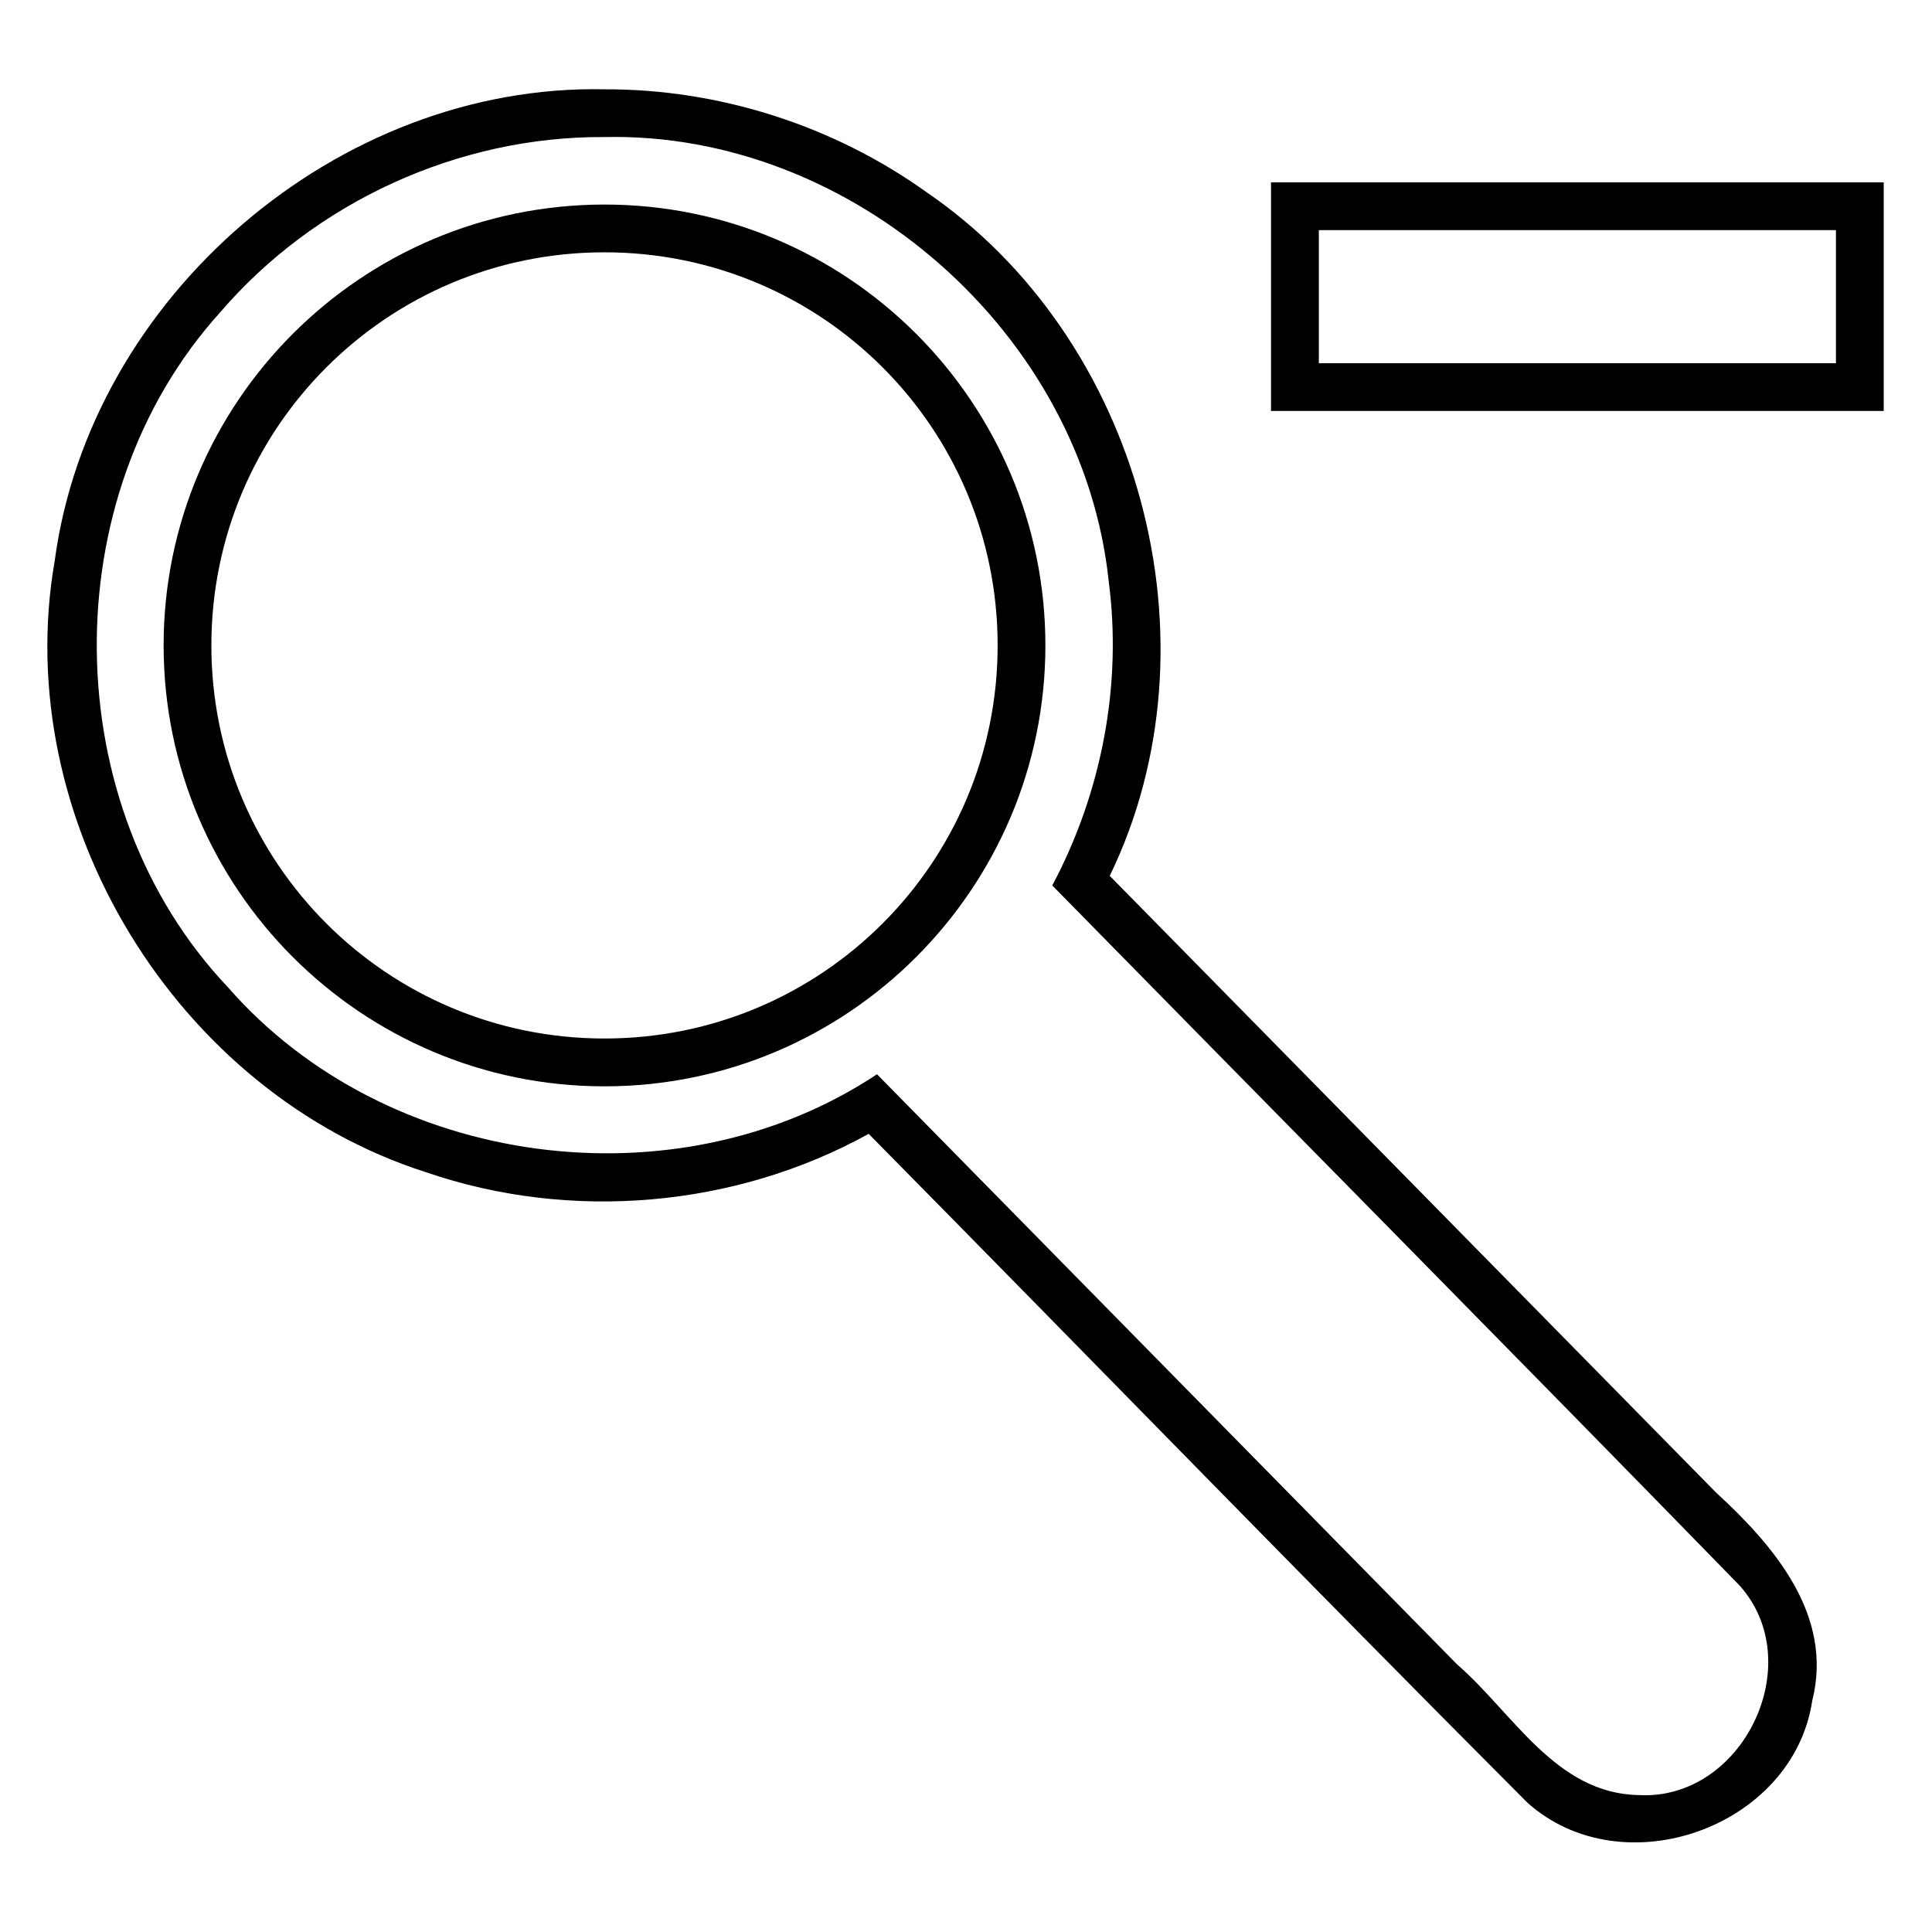
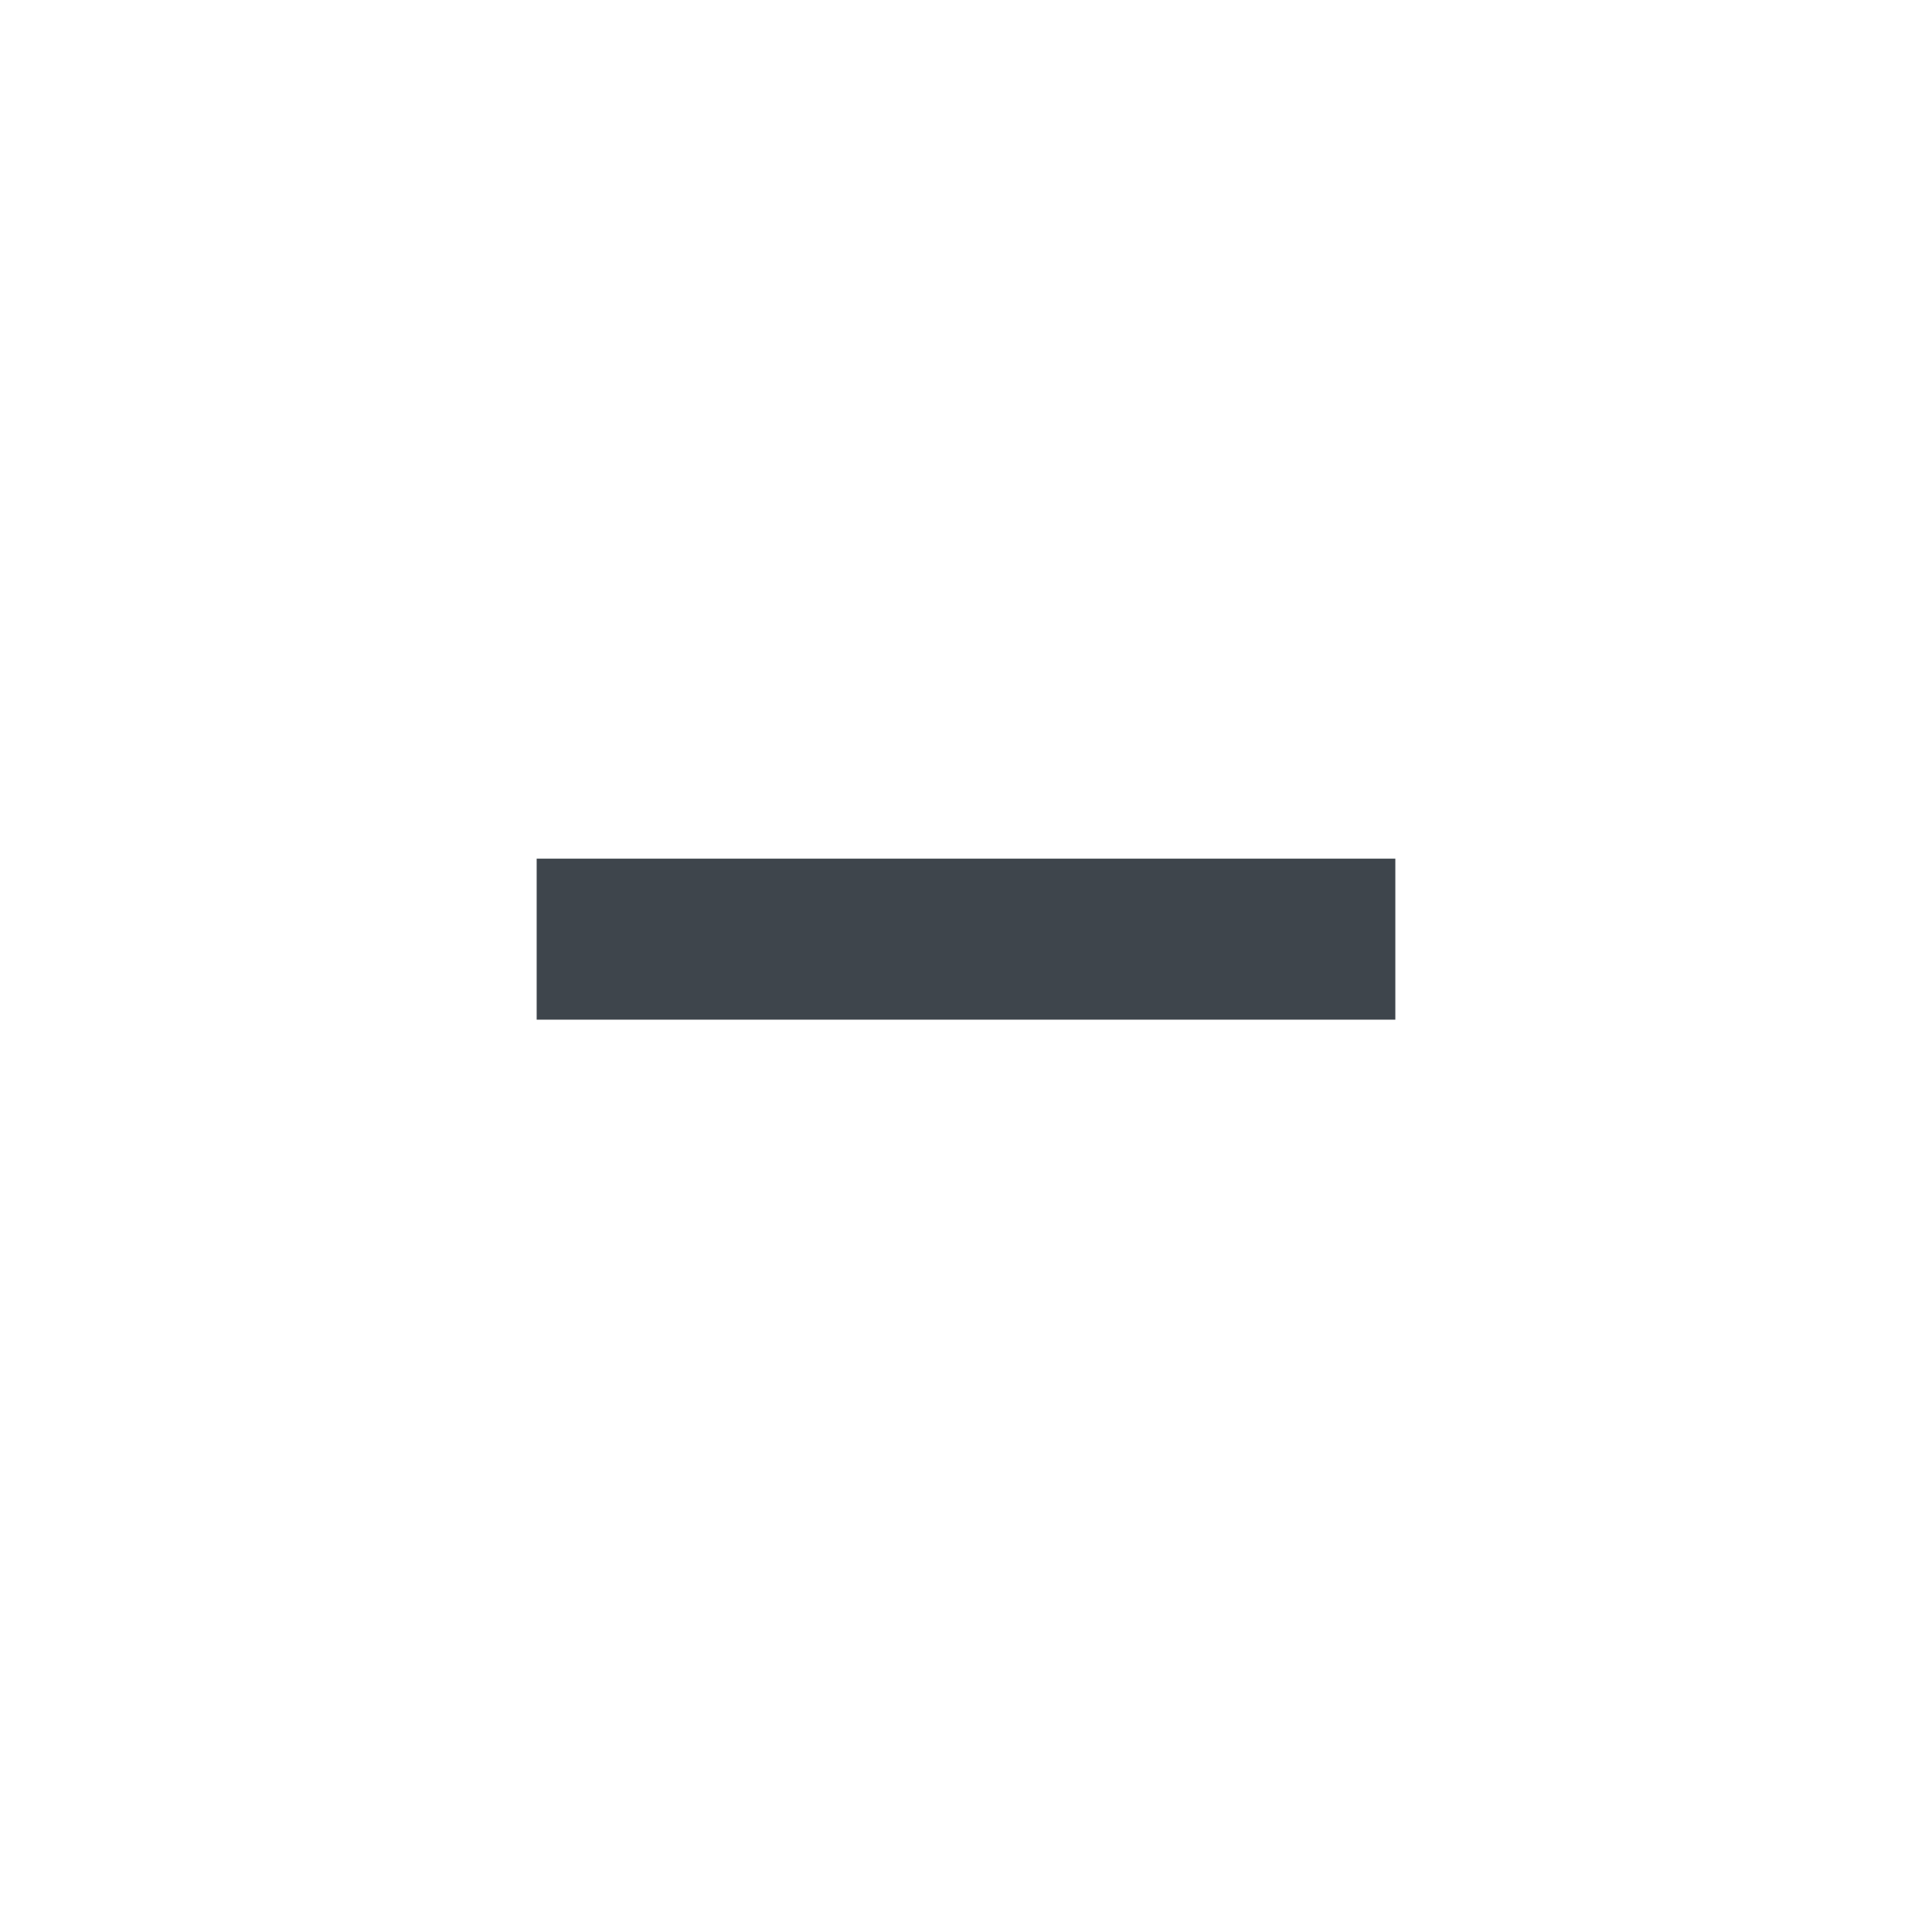
- <svg xmlns="http://www.w3.org/2000/svg" width="1000px" height="1000px" viewBox="0 0 1000 1000" version="1.1" id="svg2">
-   <defs id="defs13" />
-   <path id="path9" d="m 312.875,105.875 c -125.888,0 -228.188,102.299 -228.188,228.188 0,125.888 102.299,228.219 228.188,228.219 125.888,0 228.219,-102.331 228.219,-228.219 0,-125.888 -102.331,-228.188 -228.219,-228.188 z m 0,24.719 c 112.527,0 203.5,90.942 203.5,203.469 0,112.527 -90.973,203.469 -203.5,203.469 -112.527,0 -203.469,-90.942 -203.469,-203.469 0,-112.527 90.942,-203.469 203.469,-203.469 z m -0.031,-84.375 C 174.905,43.351 46.645,153.608 28.32,290.259 4.961,424.193 91.217,565.522 220.578,606.769 295.29,632.436 380.467,625.122 449.625,586.875 563.379,702.126 676.173,818.374 790.526,933.004 839.835,977.236 928.122,945.996 938.011,880.294 949.163,836.023 918.187,800.032 888.081,772.398 783.523,666.046 678.965,559.695 574.406,453.344 633.072,332.399 590.213,174.963 479.412,99.363 431.202,64.876 372.118,46.036 312.844,46.219 z m 0,24.719 c 128.477,-2.899 247.43,101.828 260.983,229.582 7.135,53.985 -3.633,109.796 -29.17,157.793 118.504,120.826 237.631,241.135 355.718,362.311 36.097,40.2 1.709,111.429 -52.122,108.509 -43,-0.743 -64.986,-42.4 -94.063,-67.637 C 654.101,759.678 554.046,657.828 453.938,556.031 350.201,624.921 199.872,604.775 118.02,511.042 29.117,417.293 27.215,257.663 113.831,161.805 162.954,104.497 237.337,70.448 312.844,70.938 z M 657.875,94.375 c 0,39.448 0,78.896 0,118.344 105.708,0 211.417,0 317.125,0 0,-39.448 0,-78.896 0,-118.344 -105.708,0 -211.417,0 -317.125,0 z m 24.75,24.75 c 89.219,0 178.438,0 267.656,0 0,22.958 0,45.917 0,68.875 -89.219,0 -178.438,0 -267.656,0 0,-22.958 0,-45.917 0,-68.875 z" />
+ <svg xmlns="http://www.w3.org/2000/svg" width="18px" height="18px" viewBox="0 0 18 18" version="1.1">
+   <g id="Details" stroke="none" stroke-width="1" fill="none" fill-rule="evenodd">
+     <g id="Exportable-Icon-assets" transform="translate(-43, -482)" fill="#3E454C" fill-rule="nonzero">
+       <g id="Fill-720" transform="translate(43, 482)">
+         <polygon points="5 9.5 13 9.5 13 8 5 8" />
+       </g>
+     </g>
+   </g>
</svg>
